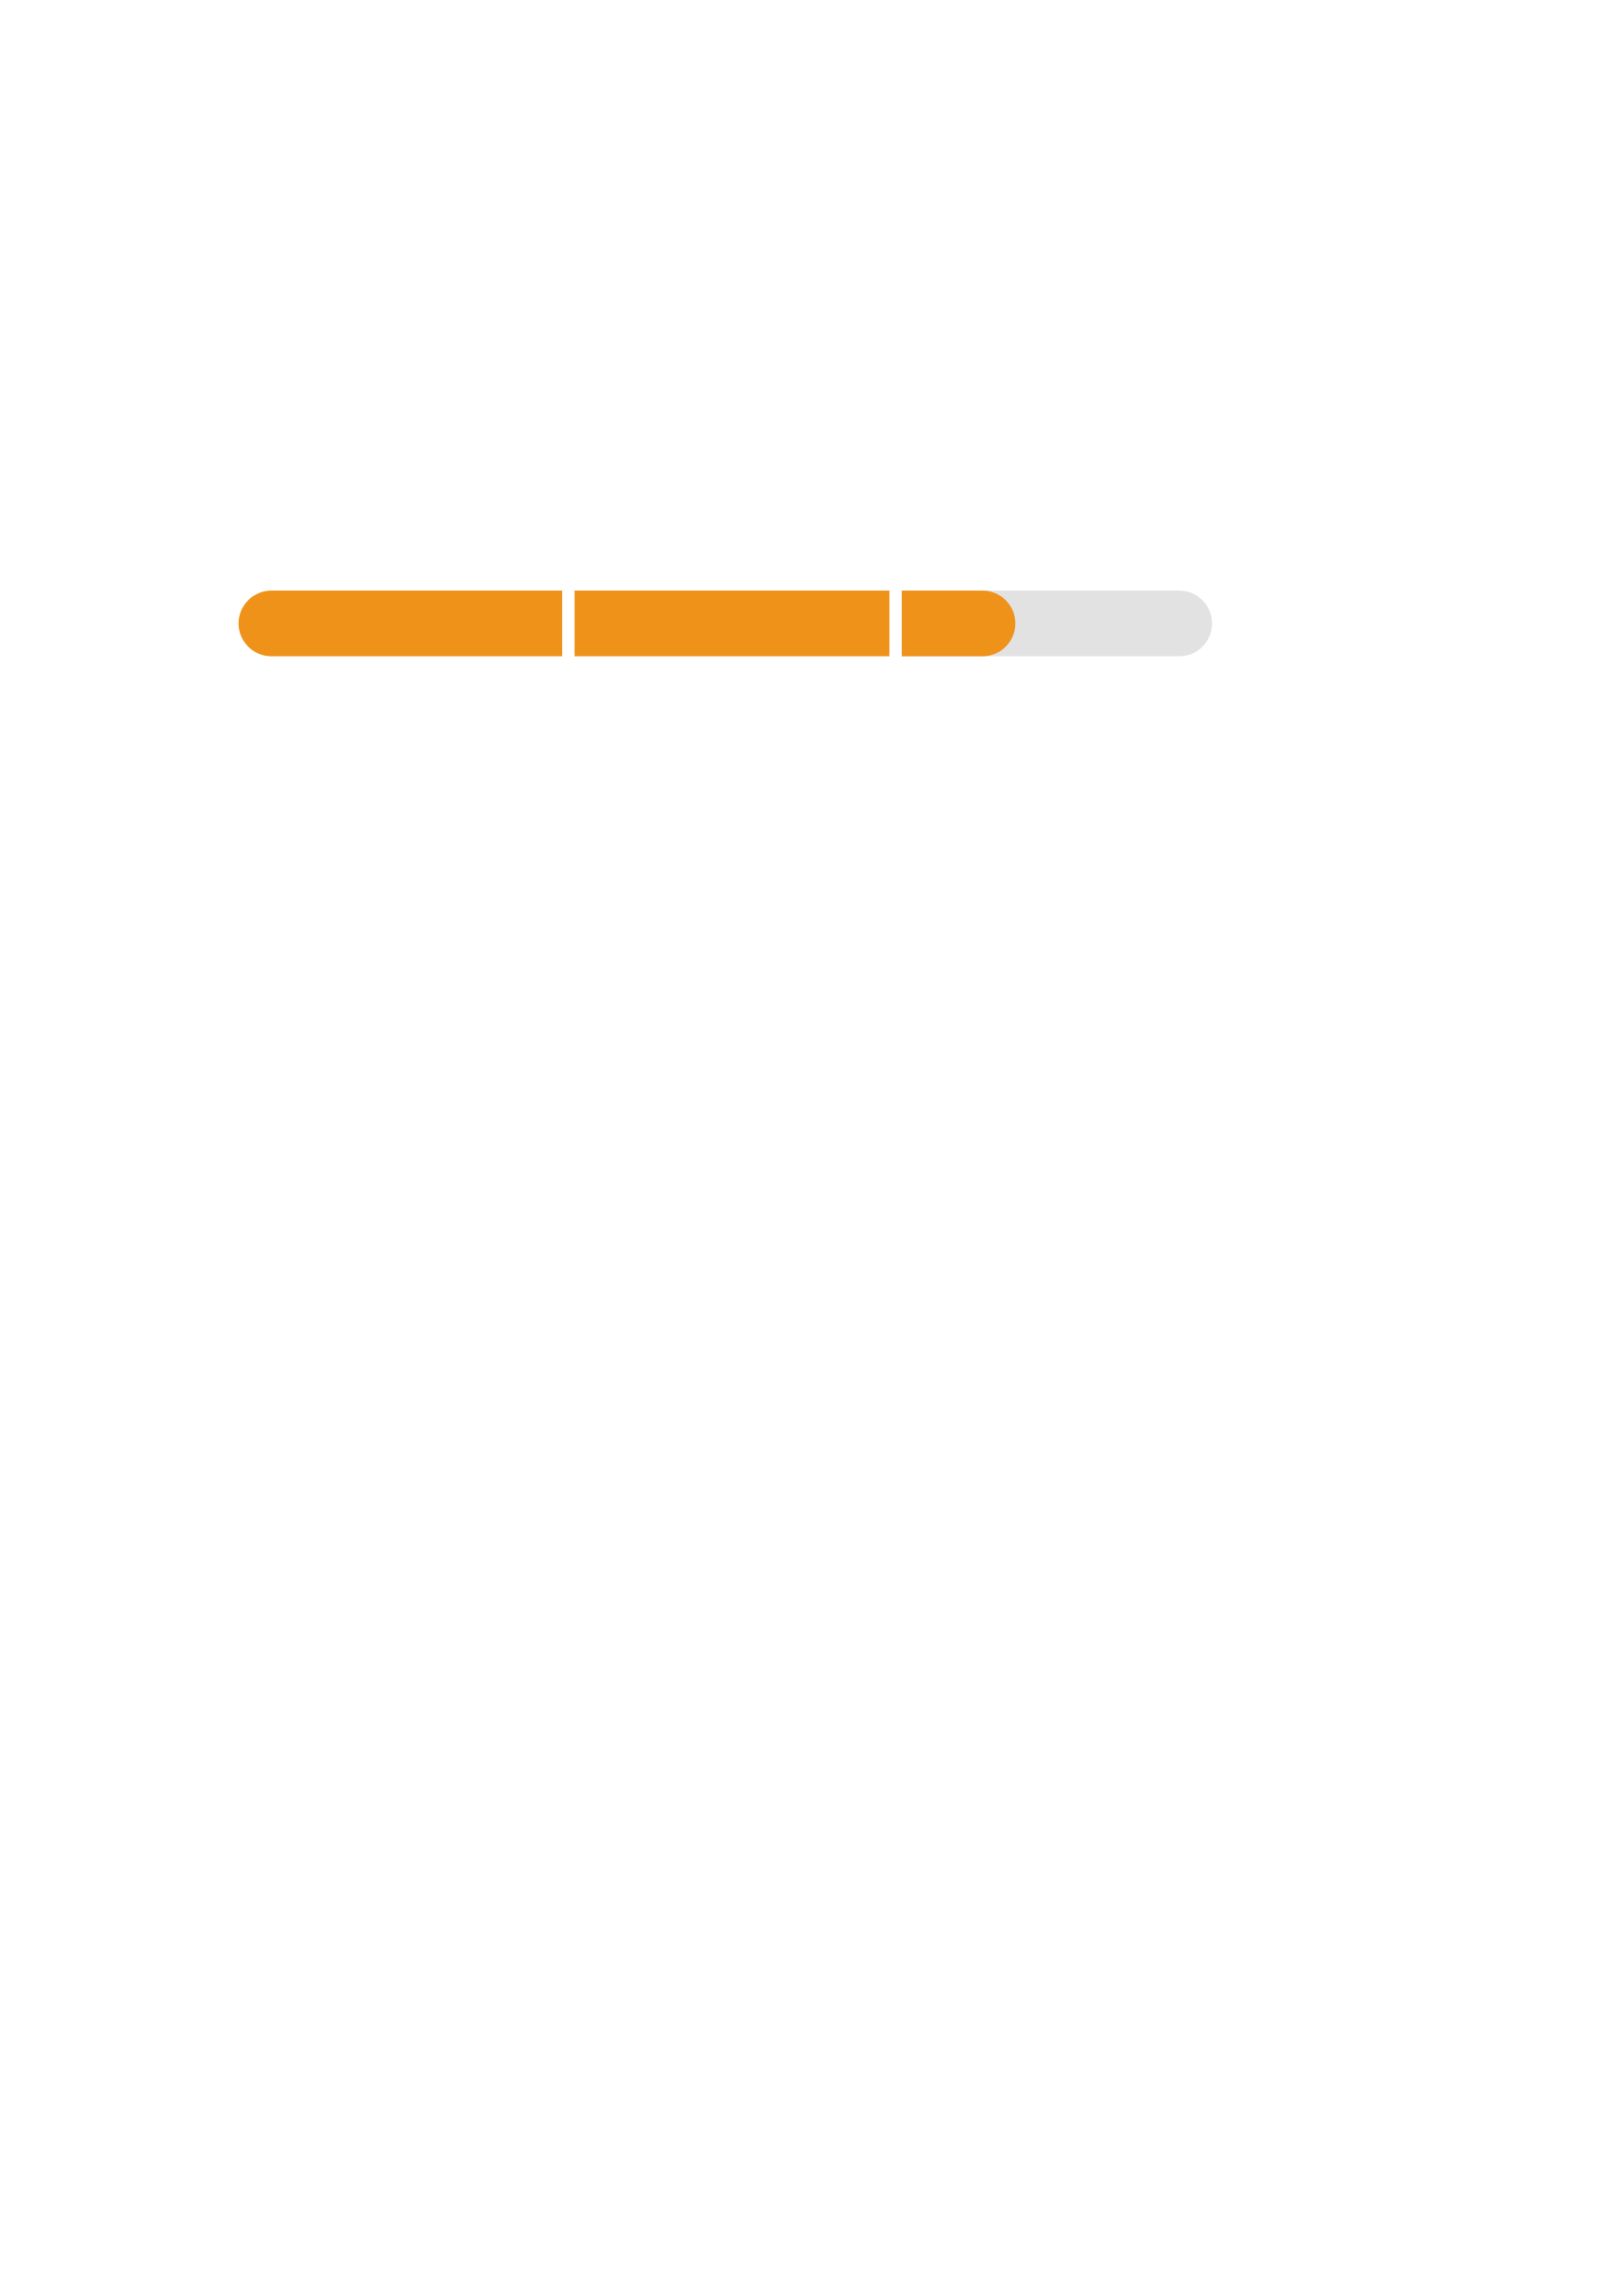
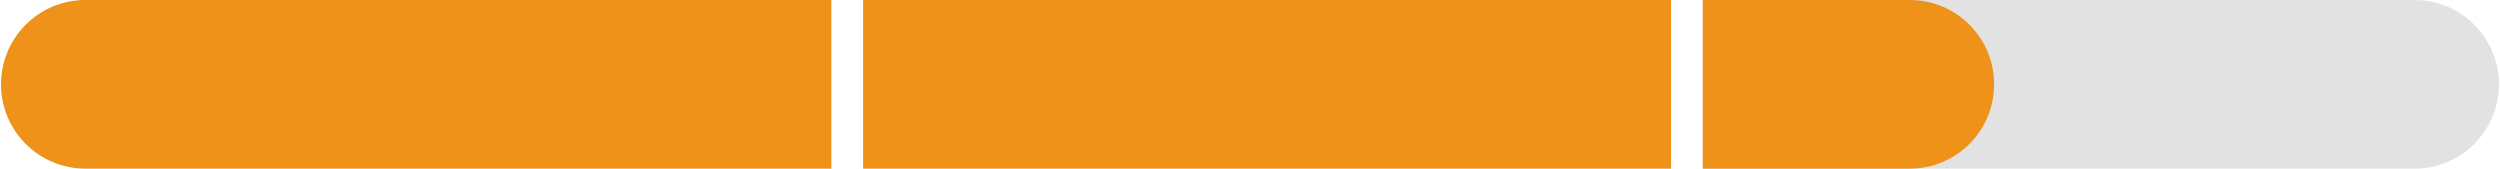
- <svg xmlns="http://www.w3.org/2000/svg" width="210mm" height="297mm" version="1.1" viewBox="0 0 210 297">
-   <g fill-rule="evenodd" stroke-width="0">
-     <path d="m116.63 76.395v8.5h35.88a4.25 4.25 0 1 0 0-8.5z" fill="#e2e2e2" style="paint-order:markers fill stroke" />
-     <path d="m116.63 76.395v8.5h10.436a4.25 4.25 0 1 0 0-8.5zm-42.322 0v8.5h40.723v-8.5zm-39.203 0a4.25 4.25 0 1 0 0 8.5h37.602v-8.5z" fill="#ee9219" style="paint-order:markers fill stroke" />
+ <svg xmlns="http://www.w3.org/2000/svg" width="126.01mm" height="8.501mm" version="1.1" viewBox="0 0 126.01 8.501">
+   <g transform="translate(.28382 -196.48)" fill-rule="evenodd" stroke-width="0">
+     <path d="m85.542 196.48v8.5h35.88a4.25 4.25 0 1 0 0-8.5z" fill="#e2e2e2" style="paint-order:markers fill stroke" />
+     <path d="m85.542 196.48v8.5h10.436a4.25 4.25 0 1 0 0-8.5zm-42.322 0v8.5h40.723v-8.5zm-39.203 0a4.25 4.25 0 1 0 0 8.5h37.602v-8.5z" fill="#ee9219" style="paint-order:markers fill stroke" />
  </g>
</svg>
